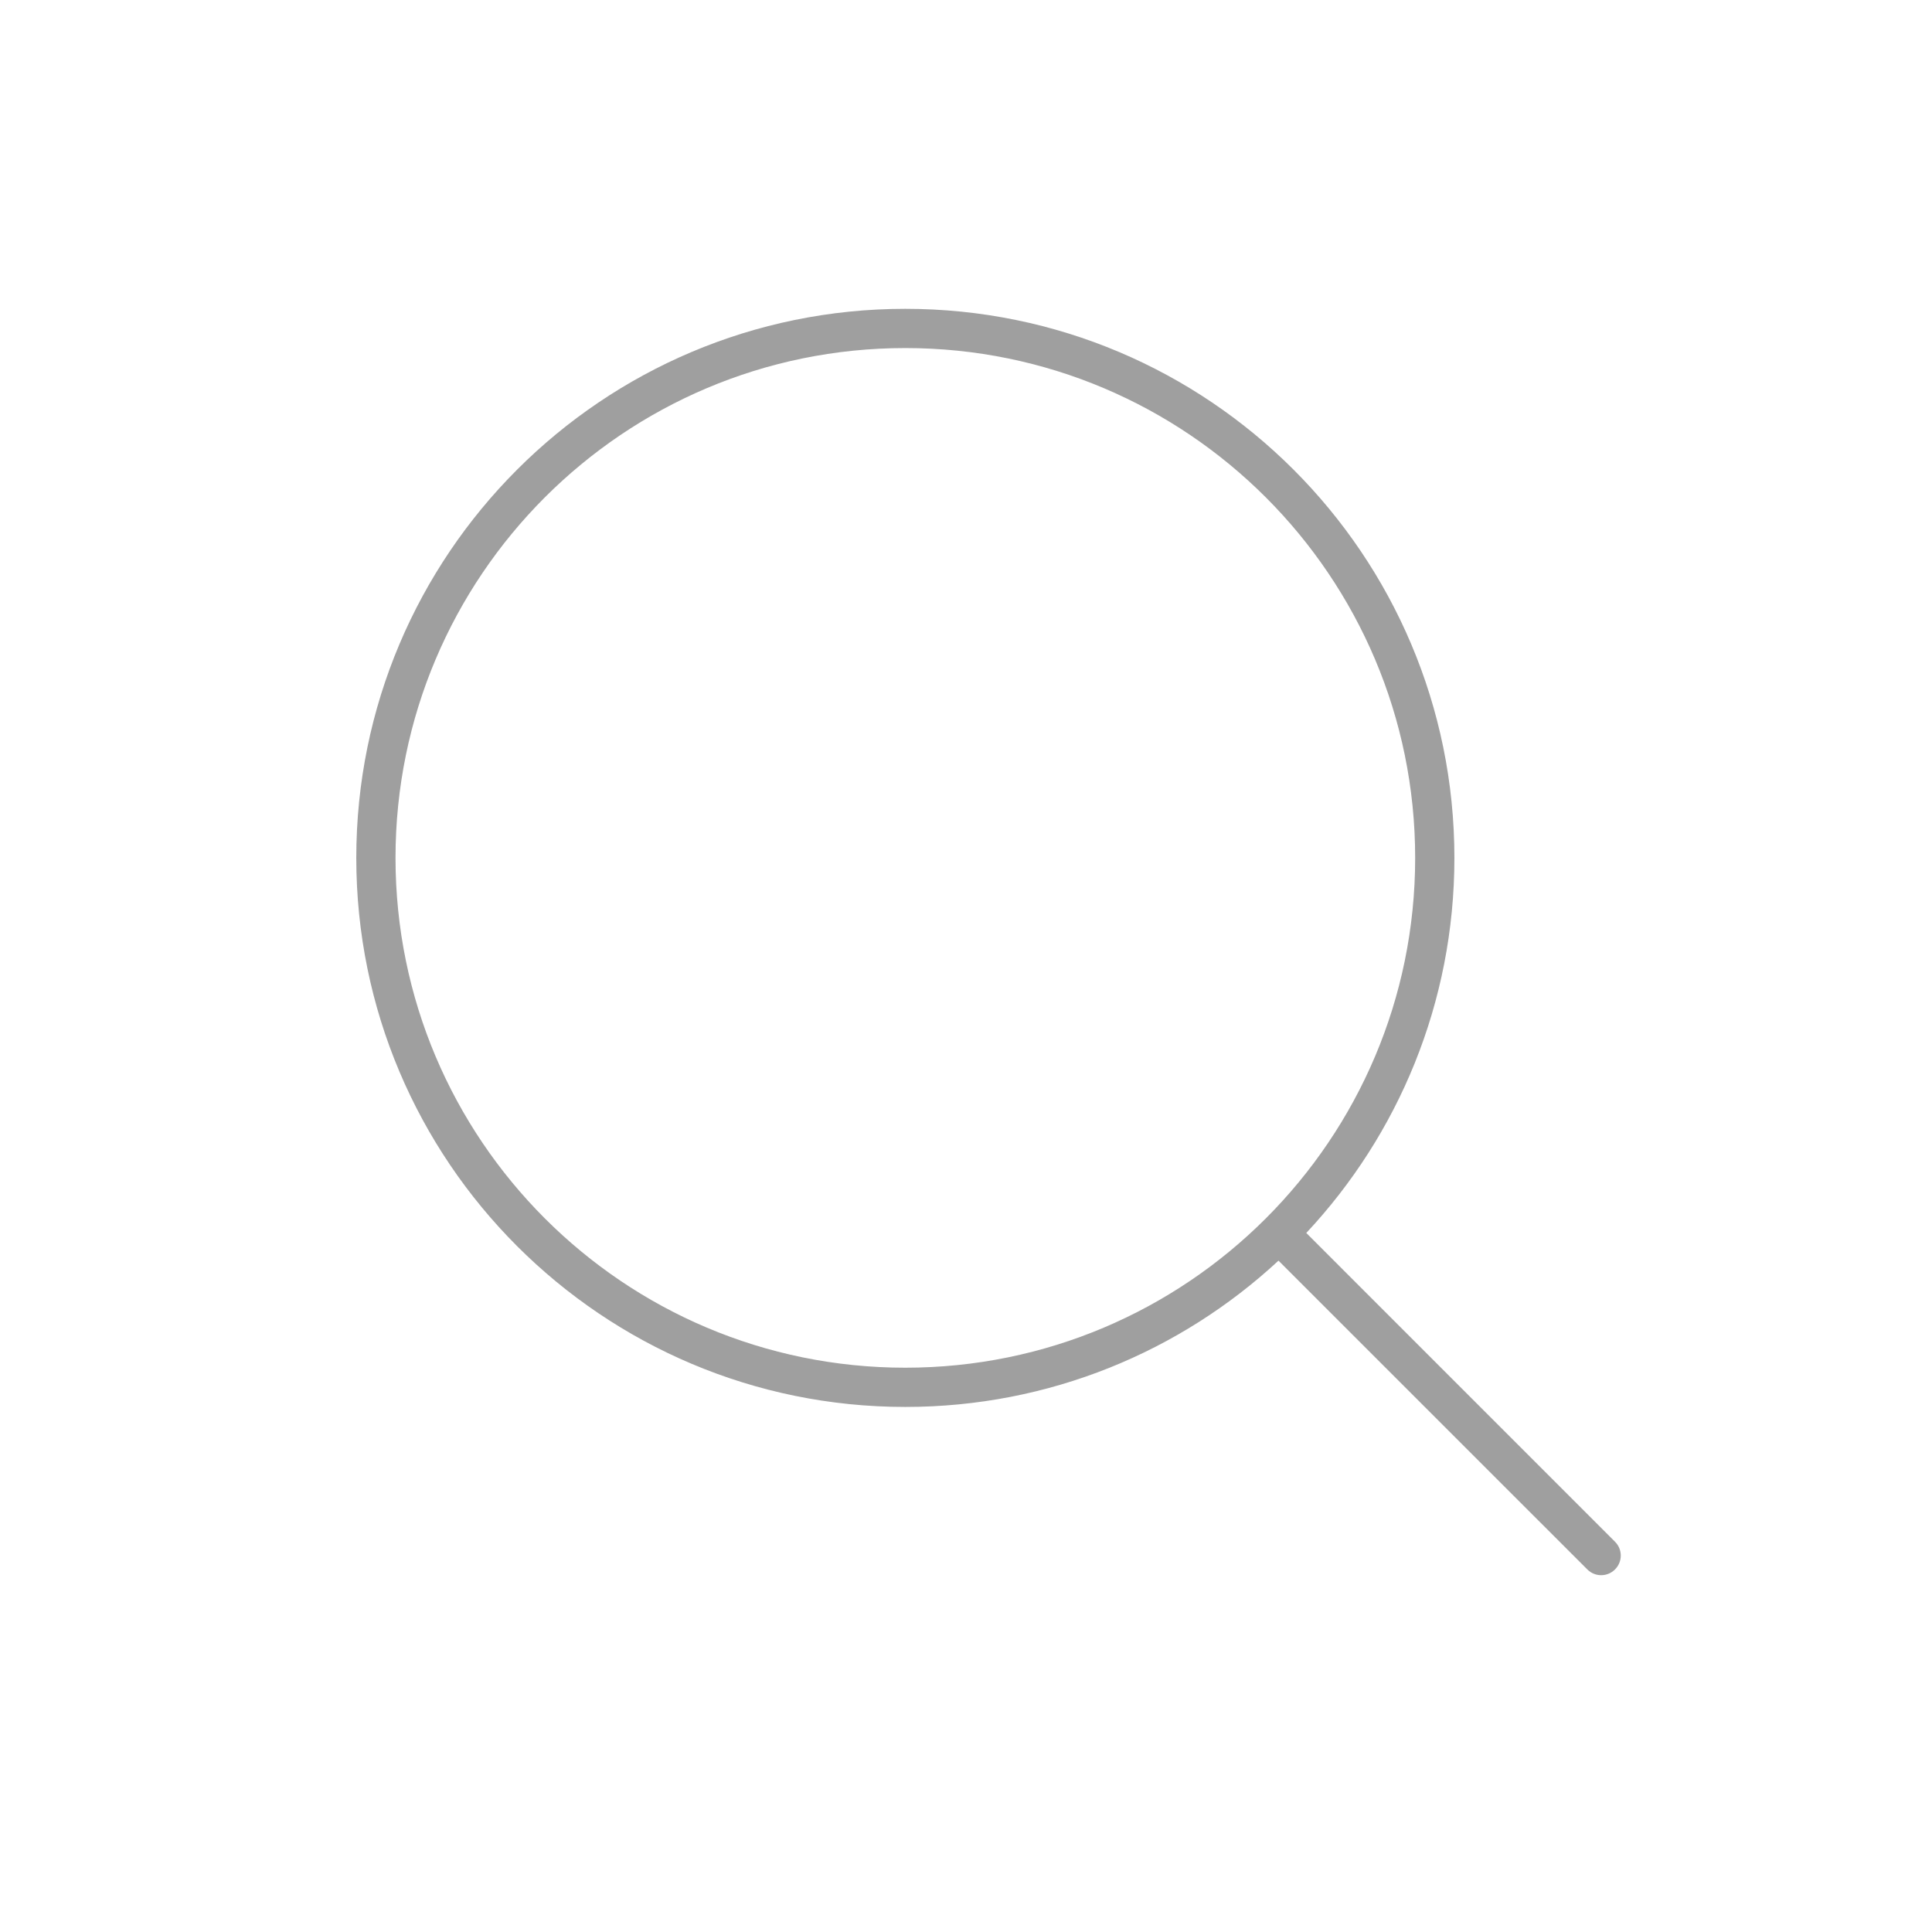
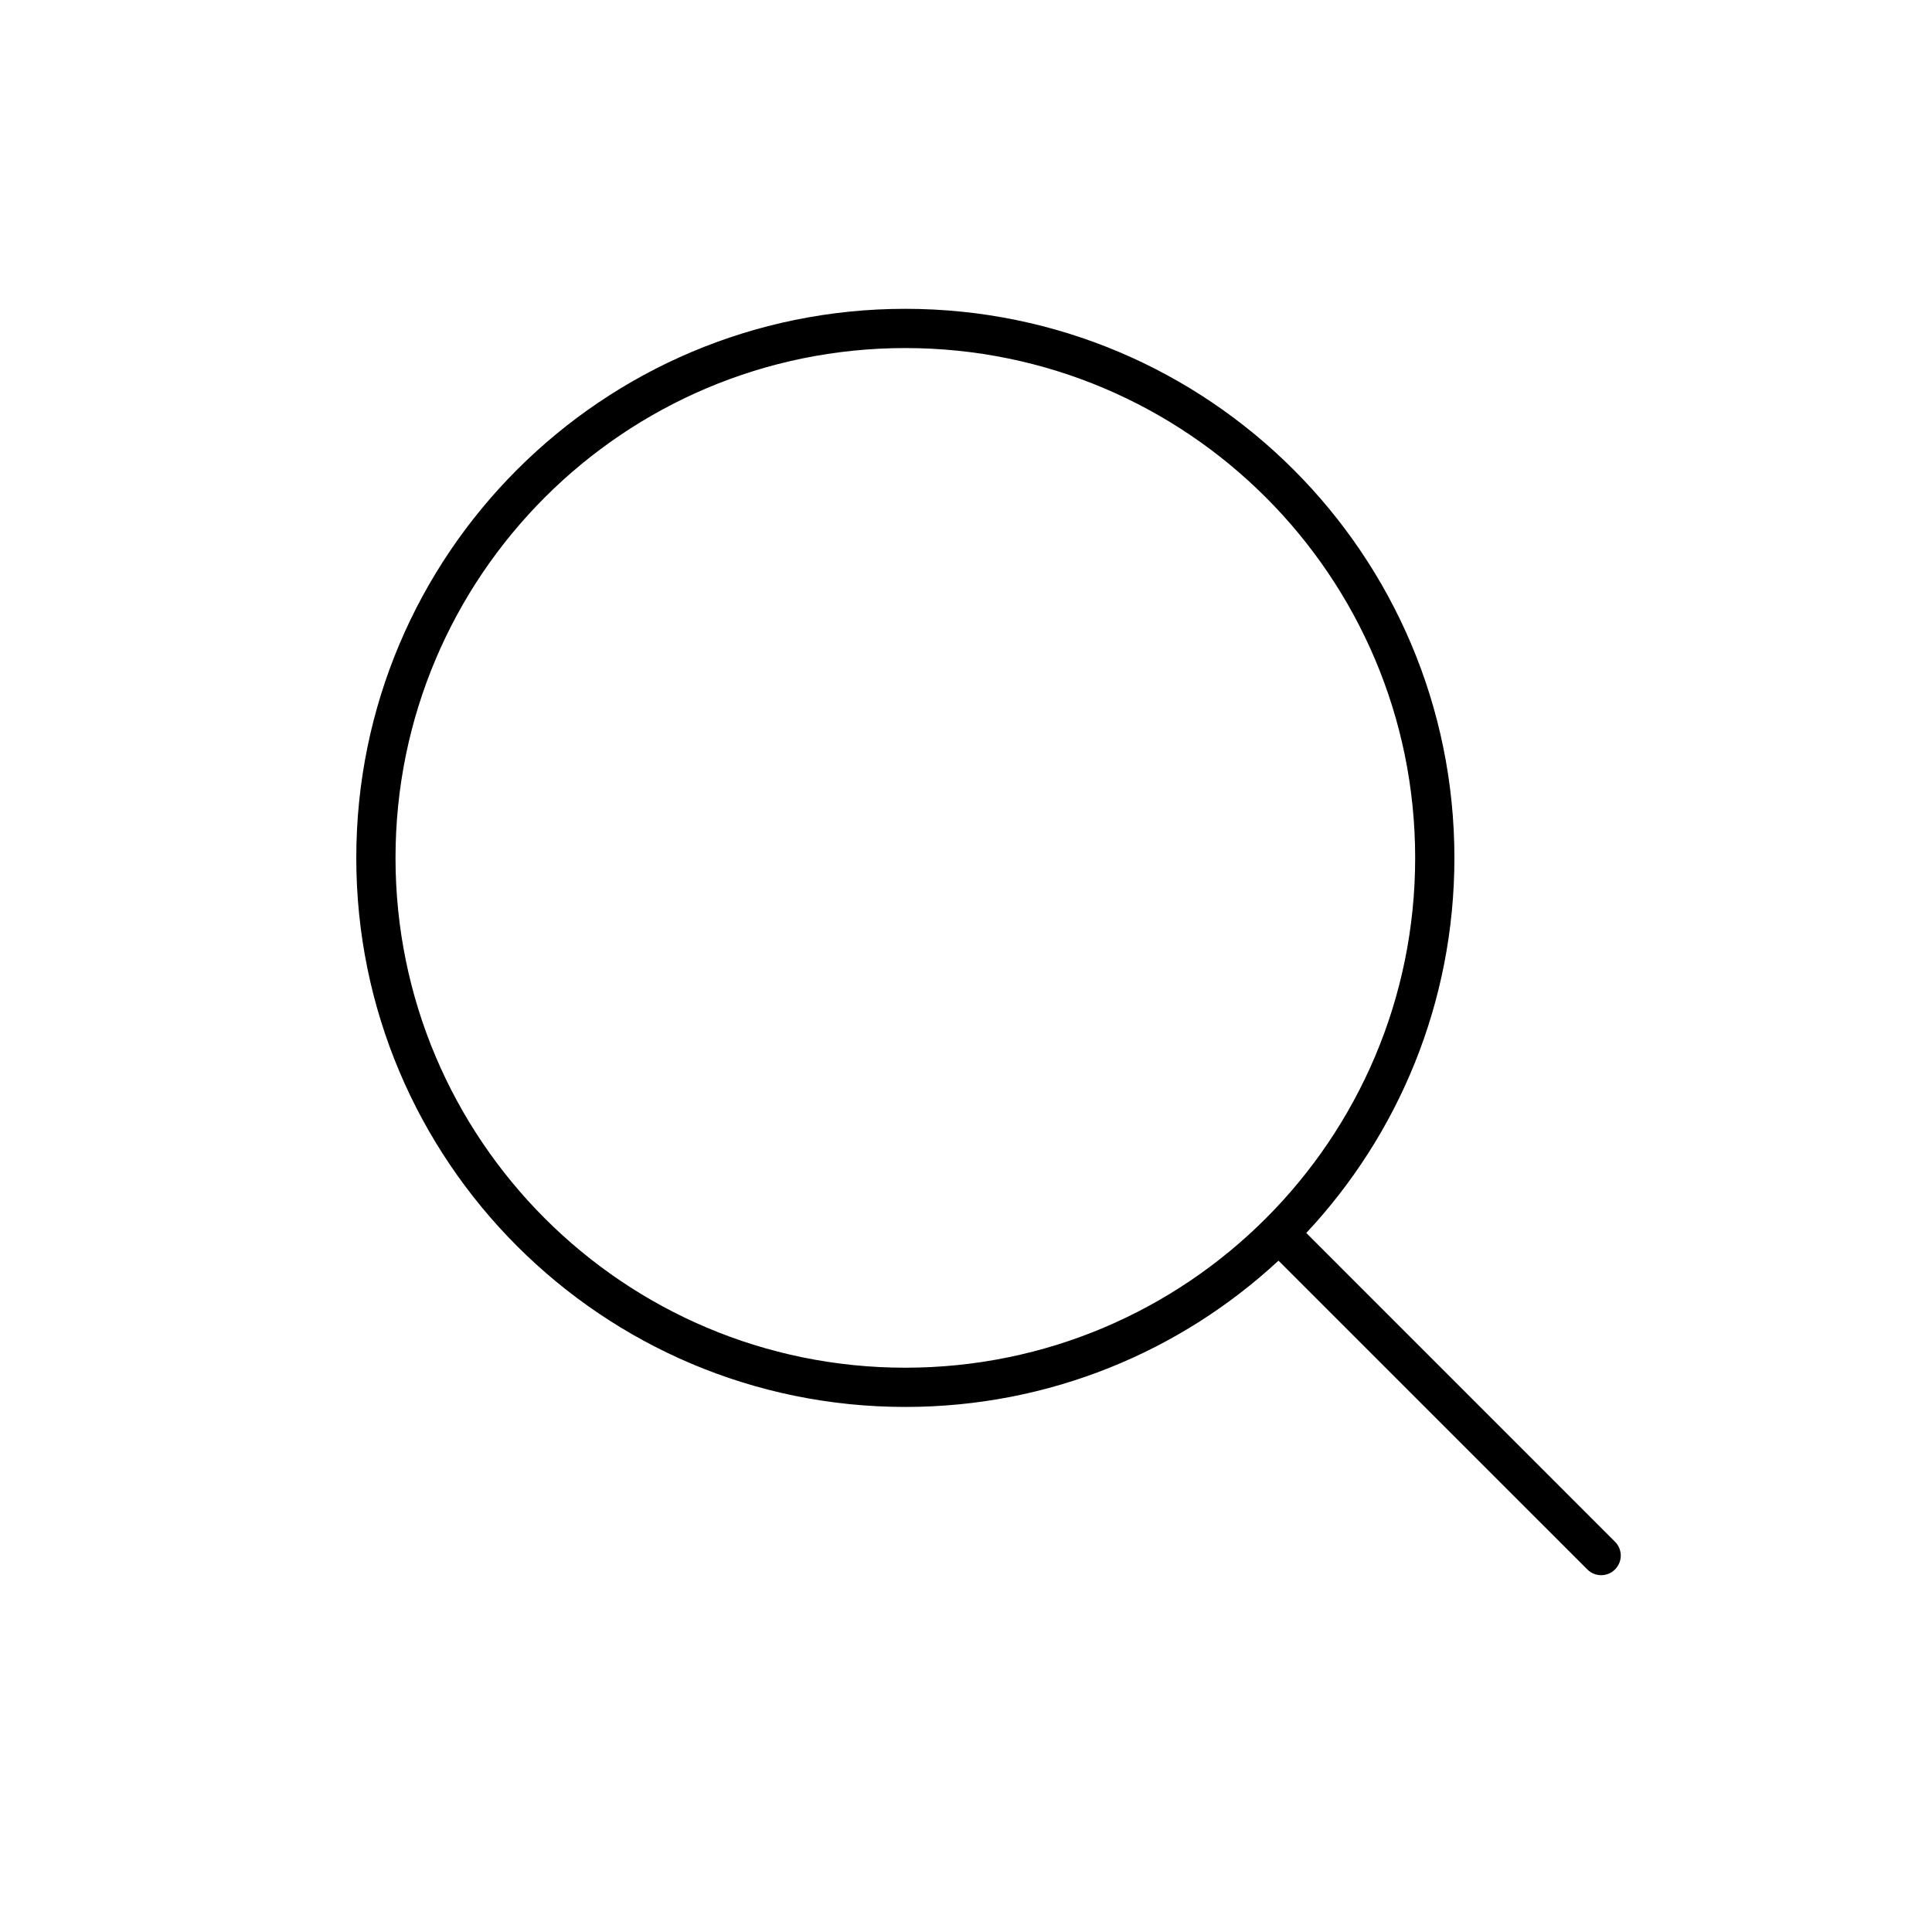
<svg xmlns="http://www.w3.org/2000/svg" width="39" height="39" viewBox="0 0 39 39" fill="none">
-   <path fill-rule="evenodd" clip-rule="evenodd" d="M25.808 25.448C23.831 27.281 21.184 28.401 18.275 28.401C12.154 28.401 7.192 23.439 7.192 17.318C7.192 11.197 12.154 6.234 18.275 6.234C24.396 6.234 29.359 11.197 29.359 17.318C29.359 20.245 28.223 22.908 26.369 24.889L32.601 31.122C32.756 31.276 32.756 31.527 32.601 31.681C32.447 31.836 32.196 31.836 32.042 31.681L25.808 25.448ZM28.567 17.318C28.567 23.002 23.959 27.609 18.275 27.609C12.591 27.609 7.984 23.002 7.984 17.318C7.984 11.634 12.591 7.026 18.275 7.026C23.959 7.026 28.567 11.634 28.567 17.318Z" fill="#9F9F9F" />
+   <path fill-rule="evenodd" clip-rule="evenodd" d="M25.808 25.448C23.831 27.281 21.184 28.401 18.275 28.401C12.154 28.401 7.192 23.439 7.192 17.318C7.192 11.197 12.154 6.234 18.275 6.234C24.396 6.234 29.359 11.197 29.359 17.318C29.359 20.245 28.223 22.908 26.369 24.889L32.601 31.122C32.756 31.276 32.756 31.527 32.601 31.681C32.447 31.836 32.196 31.836 32.042 31.681L25.808 25.448ZM28.567 17.318C28.567 23.002 23.959 27.609 18.275 27.609C12.591 27.609 7.984 23.002 7.984 17.318C7.984 11.634 12.591 7.026 18.275 7.026C23.959 7.026 28.567 11.634 28.567 17.318Z" fill="currentColor" />
</svg>
